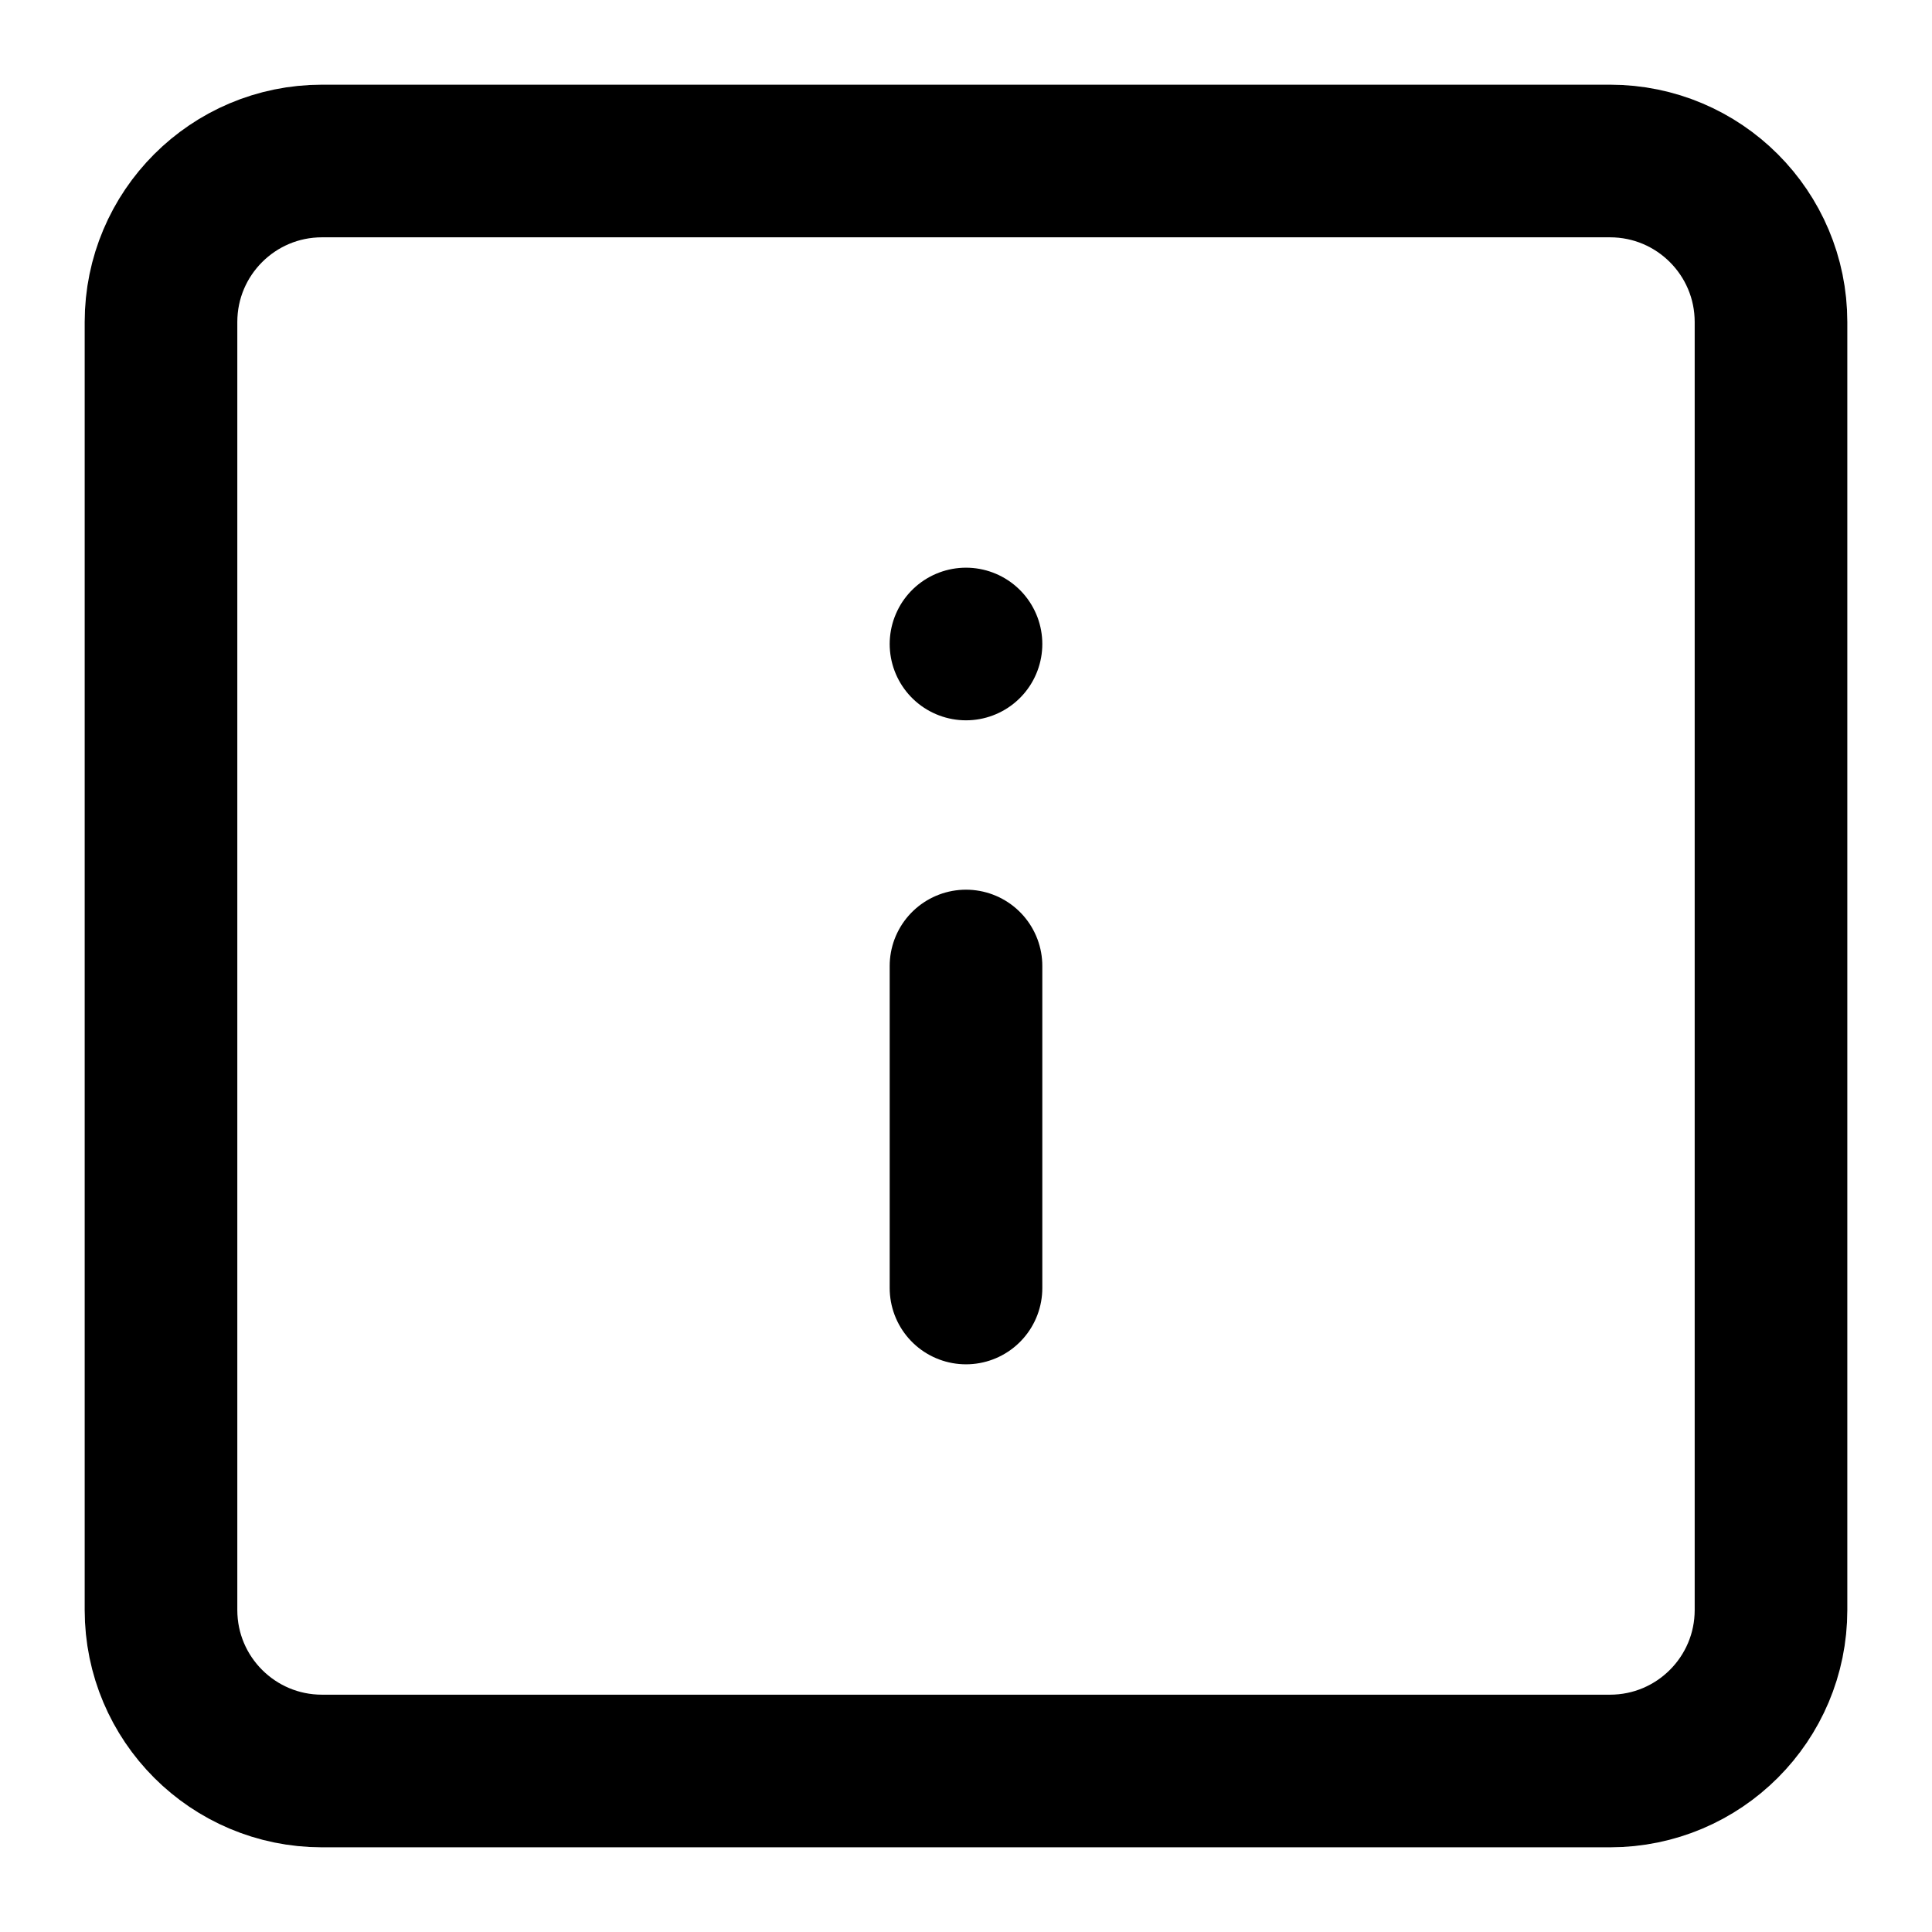
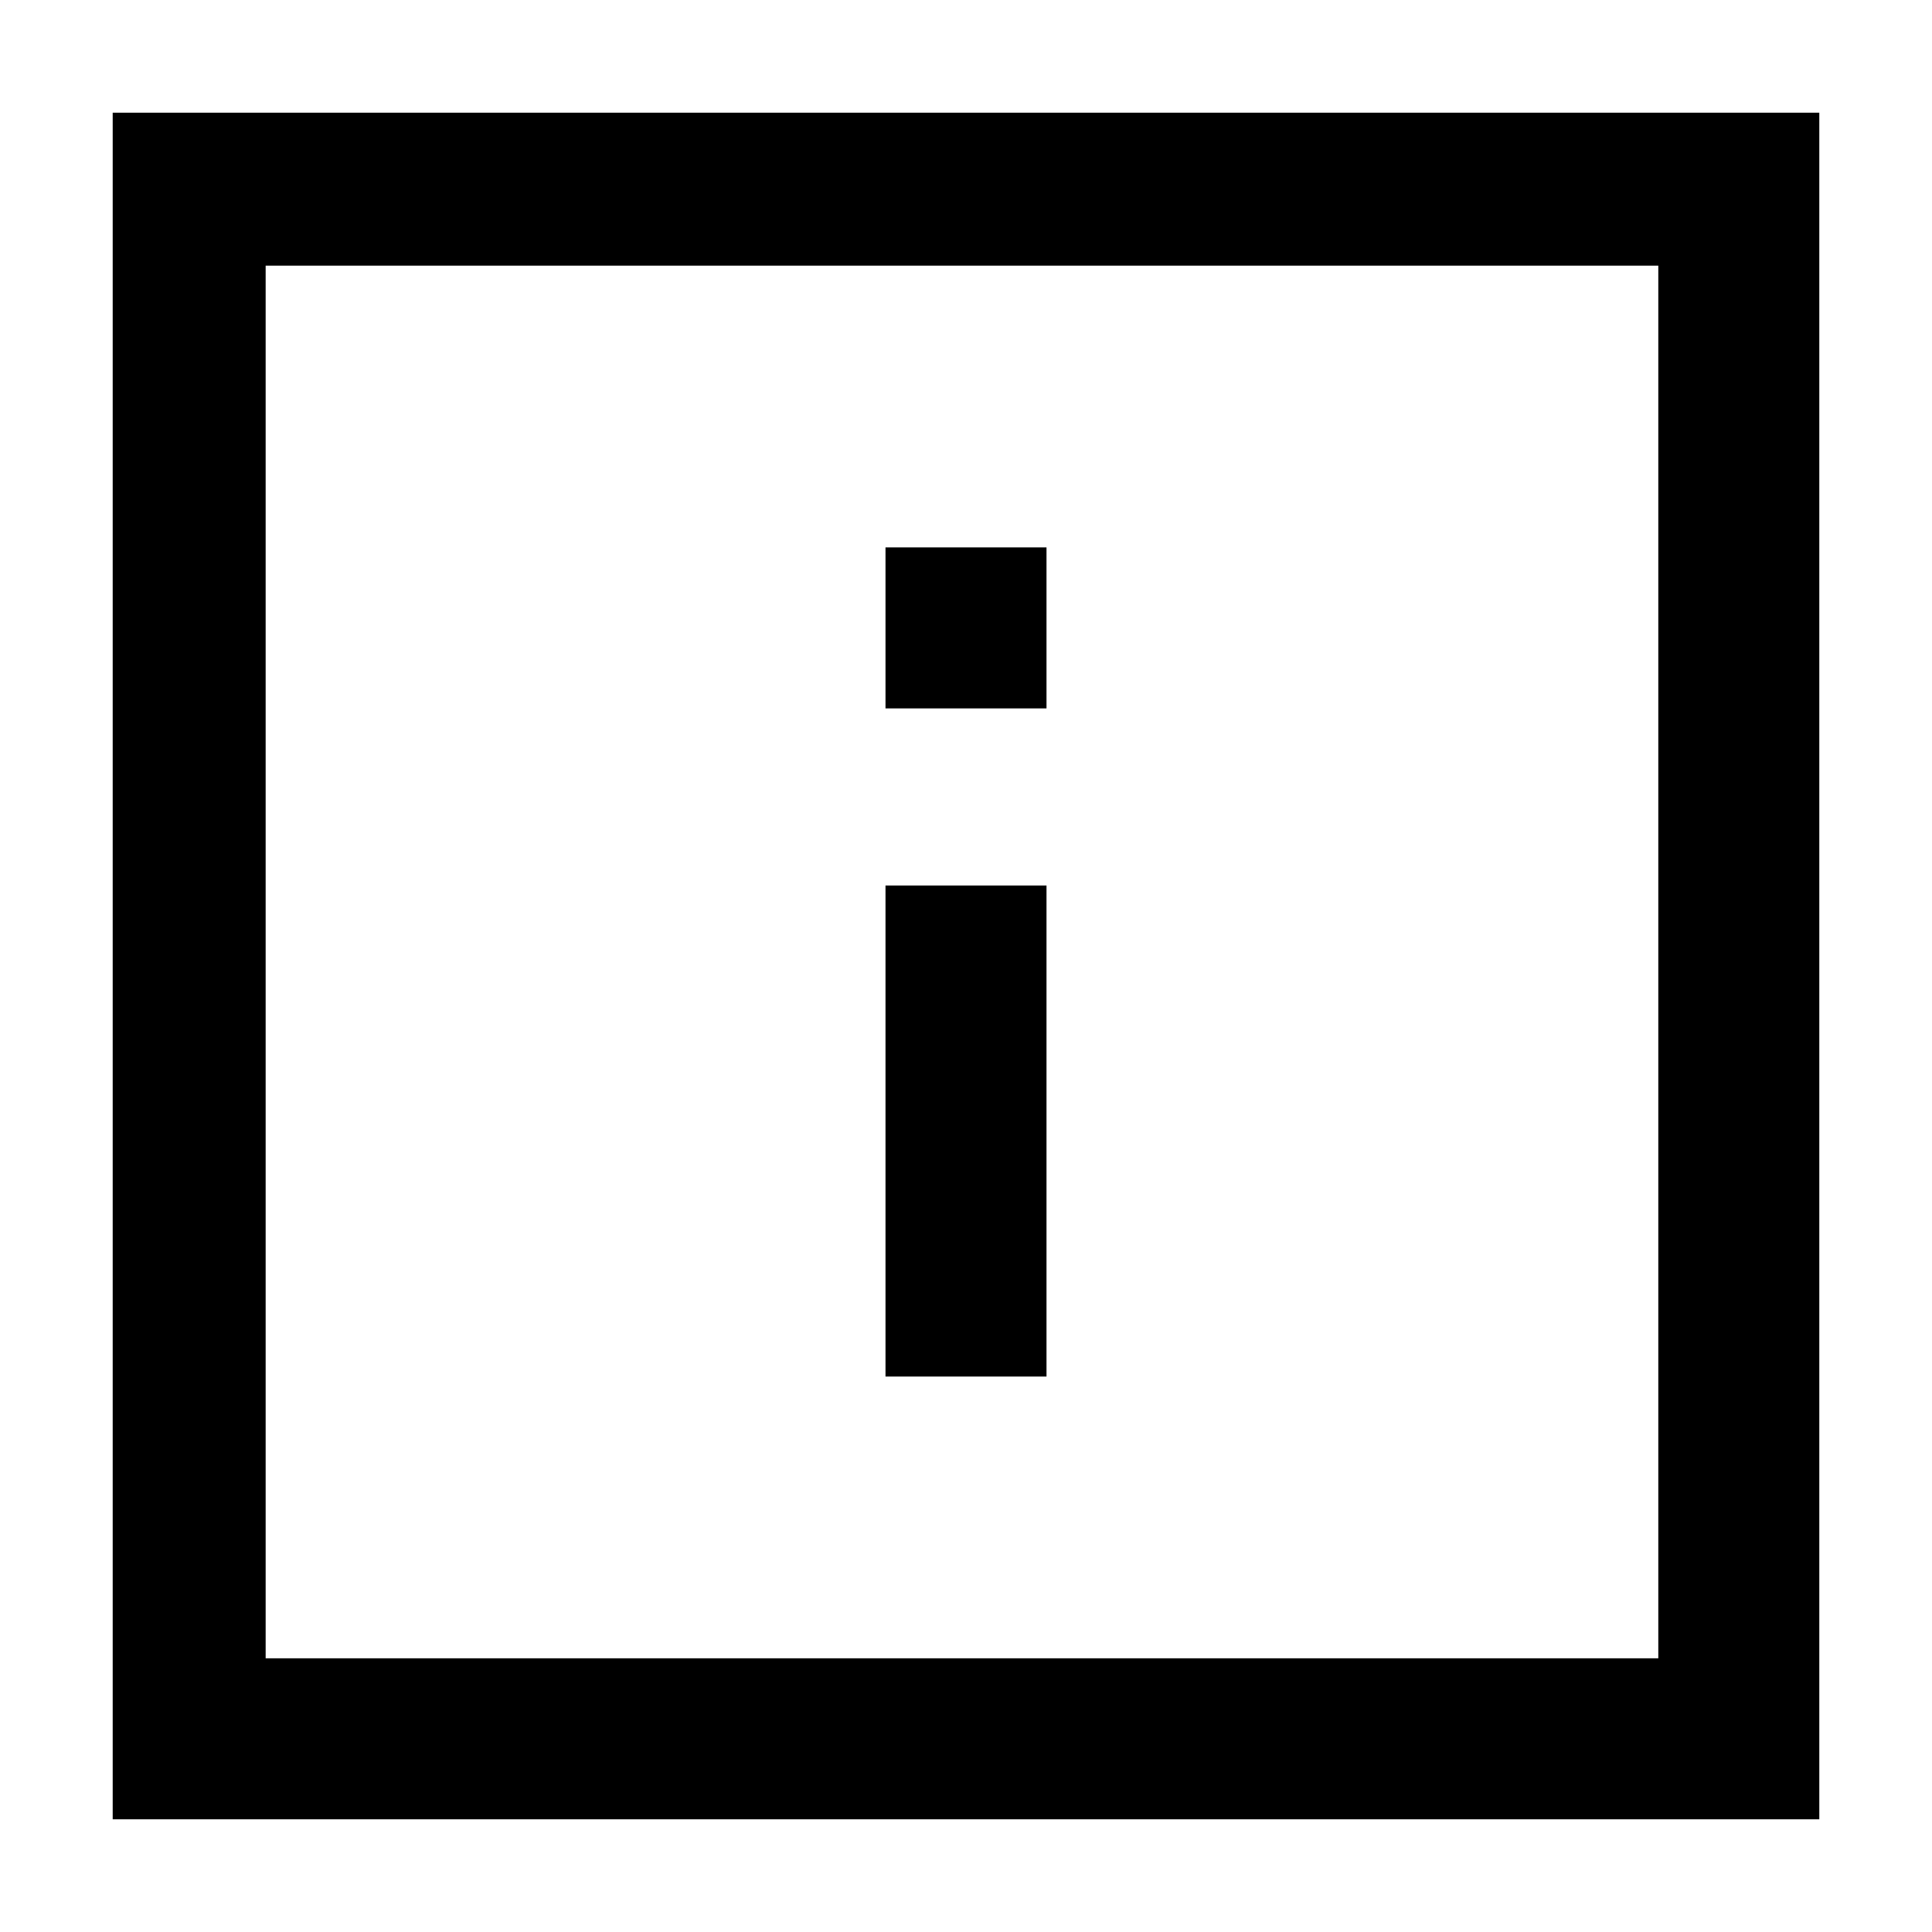
- <svg xmlns="http://www.w3.org/2000/svg" viewBox="0 0 24 24">
-   <g fill="none" stroke="#000" stroke-linecap="round" stroke-linejoin="round" stroke-width="1.896">
-     <rect width="20" height="20" x="2" y="2" data-name="--Rectangle" rx="2" ry="2" />
-     <path d="M12 12v4M12 8h0" />
-   </g>
+ <svg xmlns="http://www.w3.org/2000/svg" id="Layer_1" data-name="Layer 1" version="1.1" viewBox="0 0 24 24">
+   <defs />
+   <path d="M4.1 19.8h15.7V4.1H4.1v15.7ZM10.2 6h3.6v3.6h-3.6V6Zm0 4.2h3.6v7.7h-3.6v-7.7Z" style="stroke-width:0;fill:none" />
+   <path d="M11 11h2v6.1h-2zM11 6.8h2v2h-2z" class="cls-2" />
+   <path d="M1.4 22.6h21.2V1.4H1.4v21.2ZM3.3 3.3h17.3v17.3H3.3V3.3Z" class="cls-2" />
</svg>
